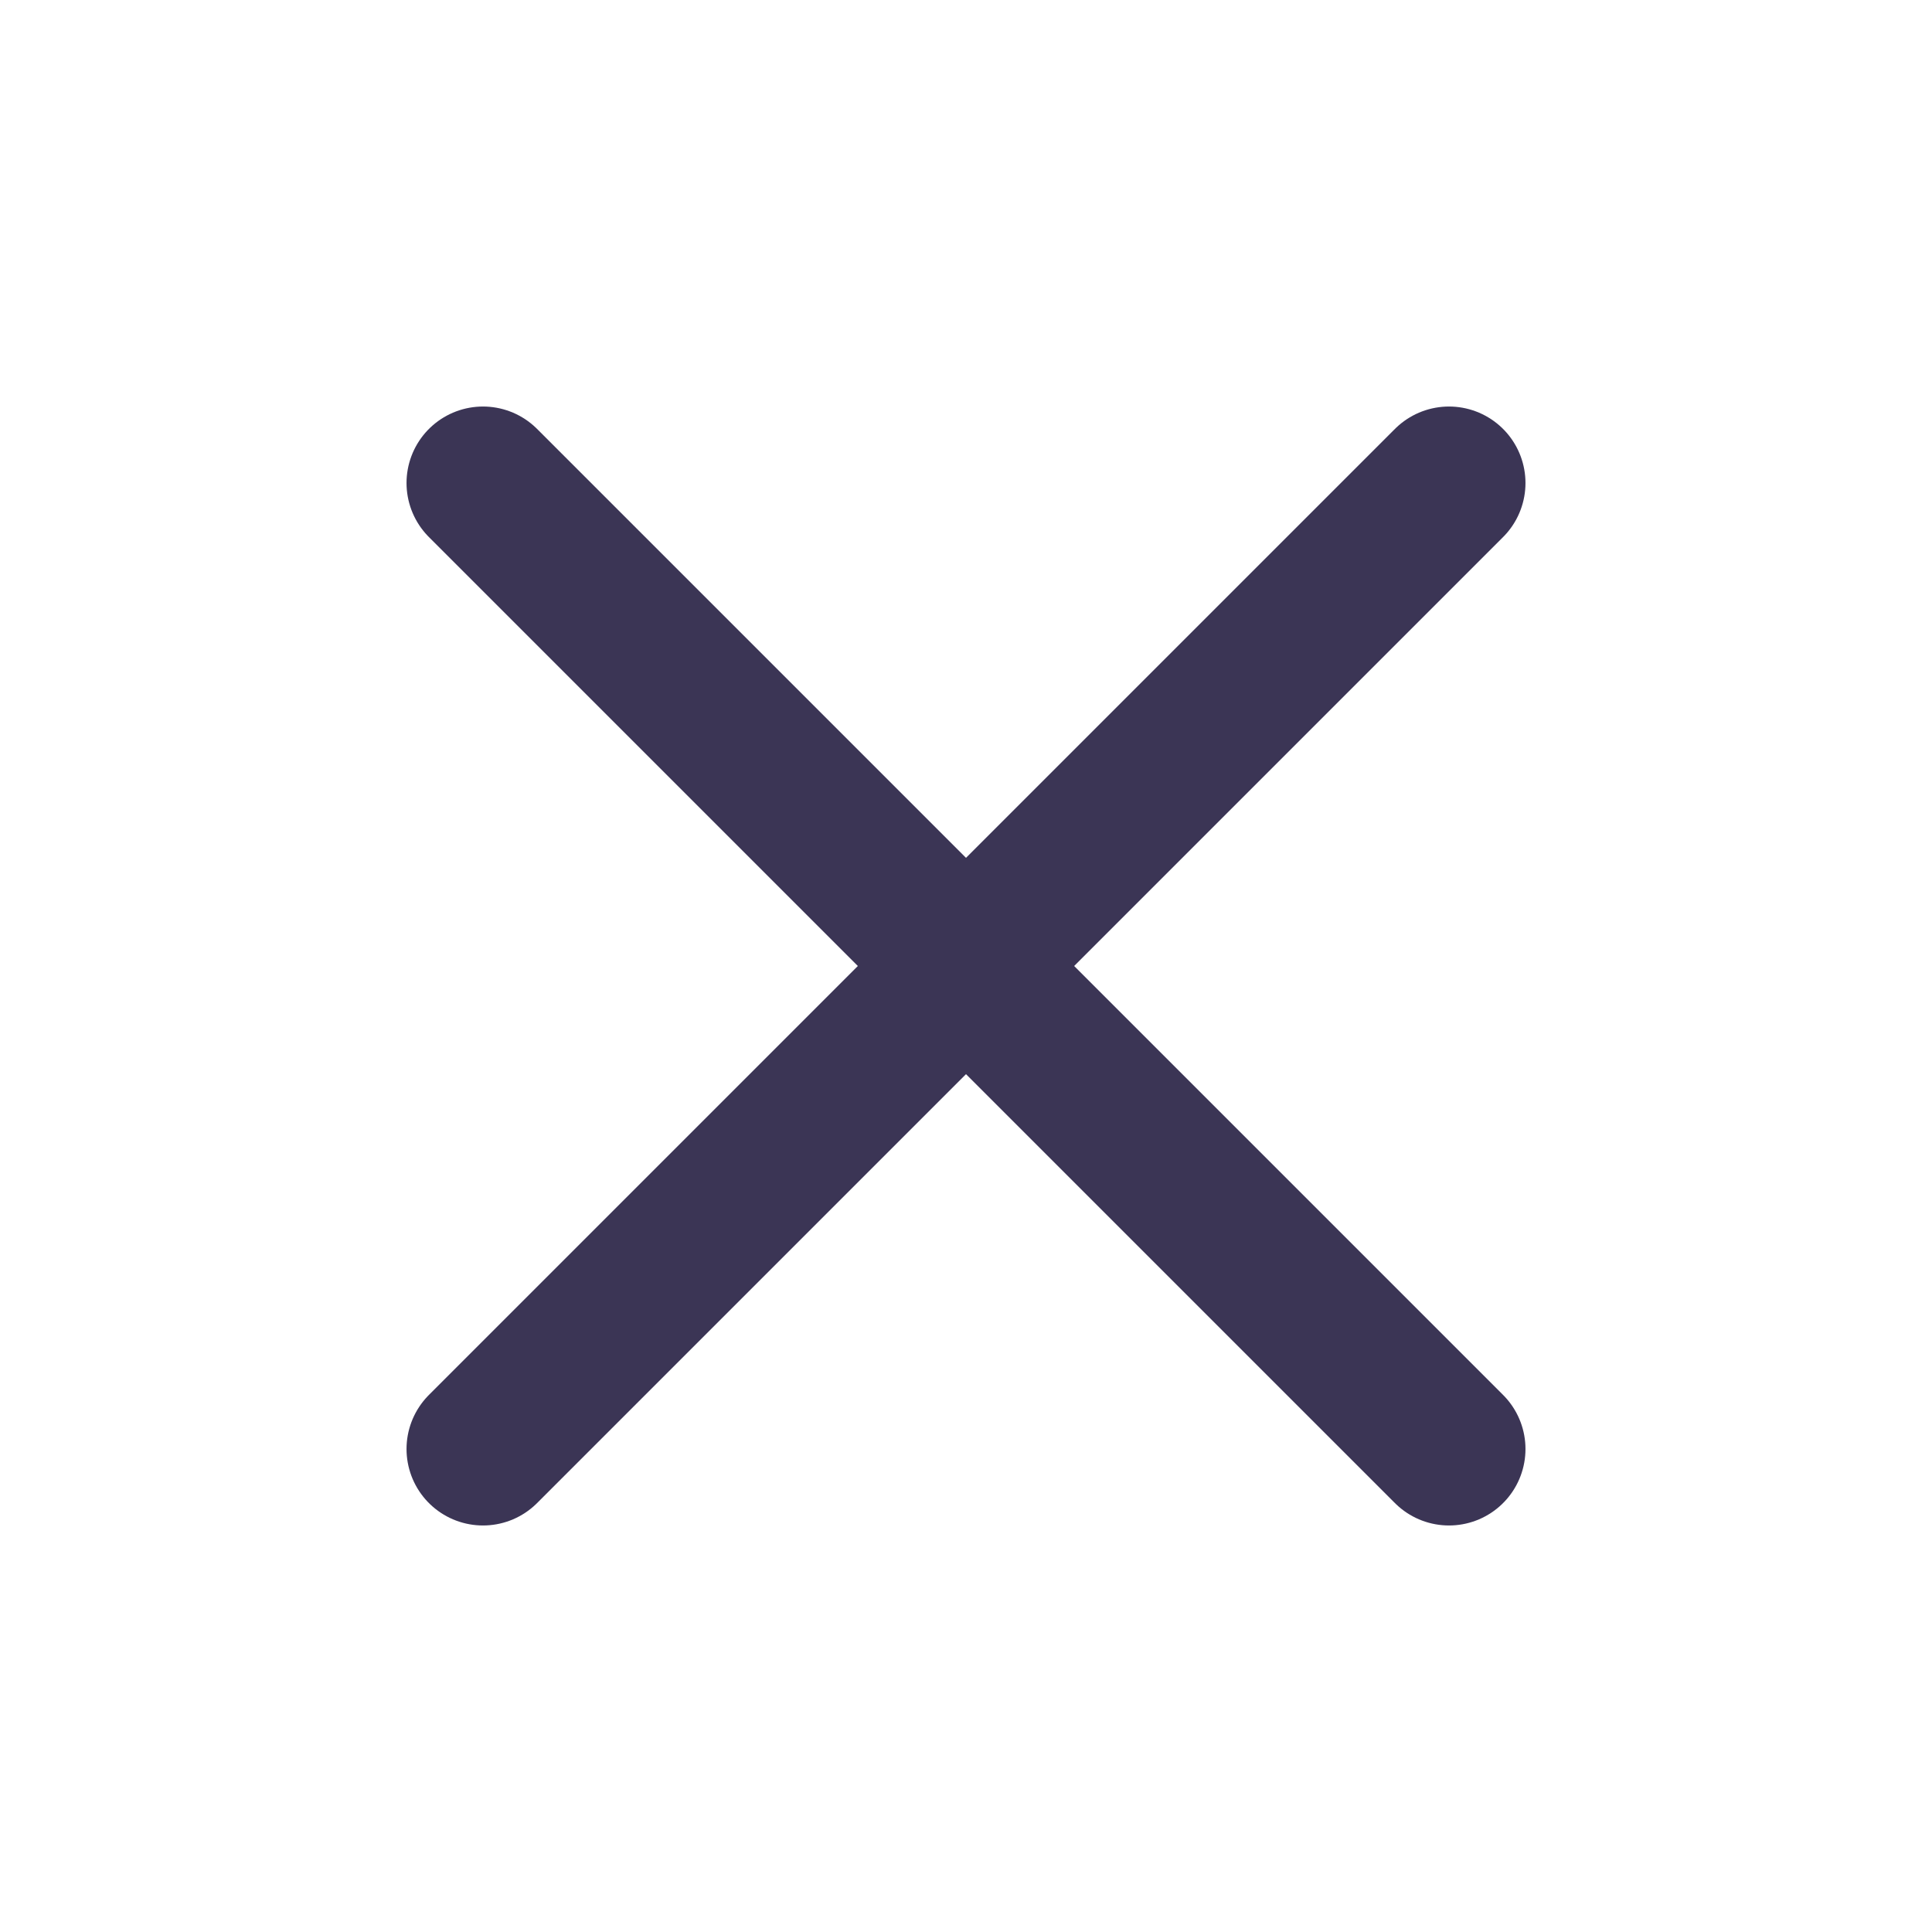
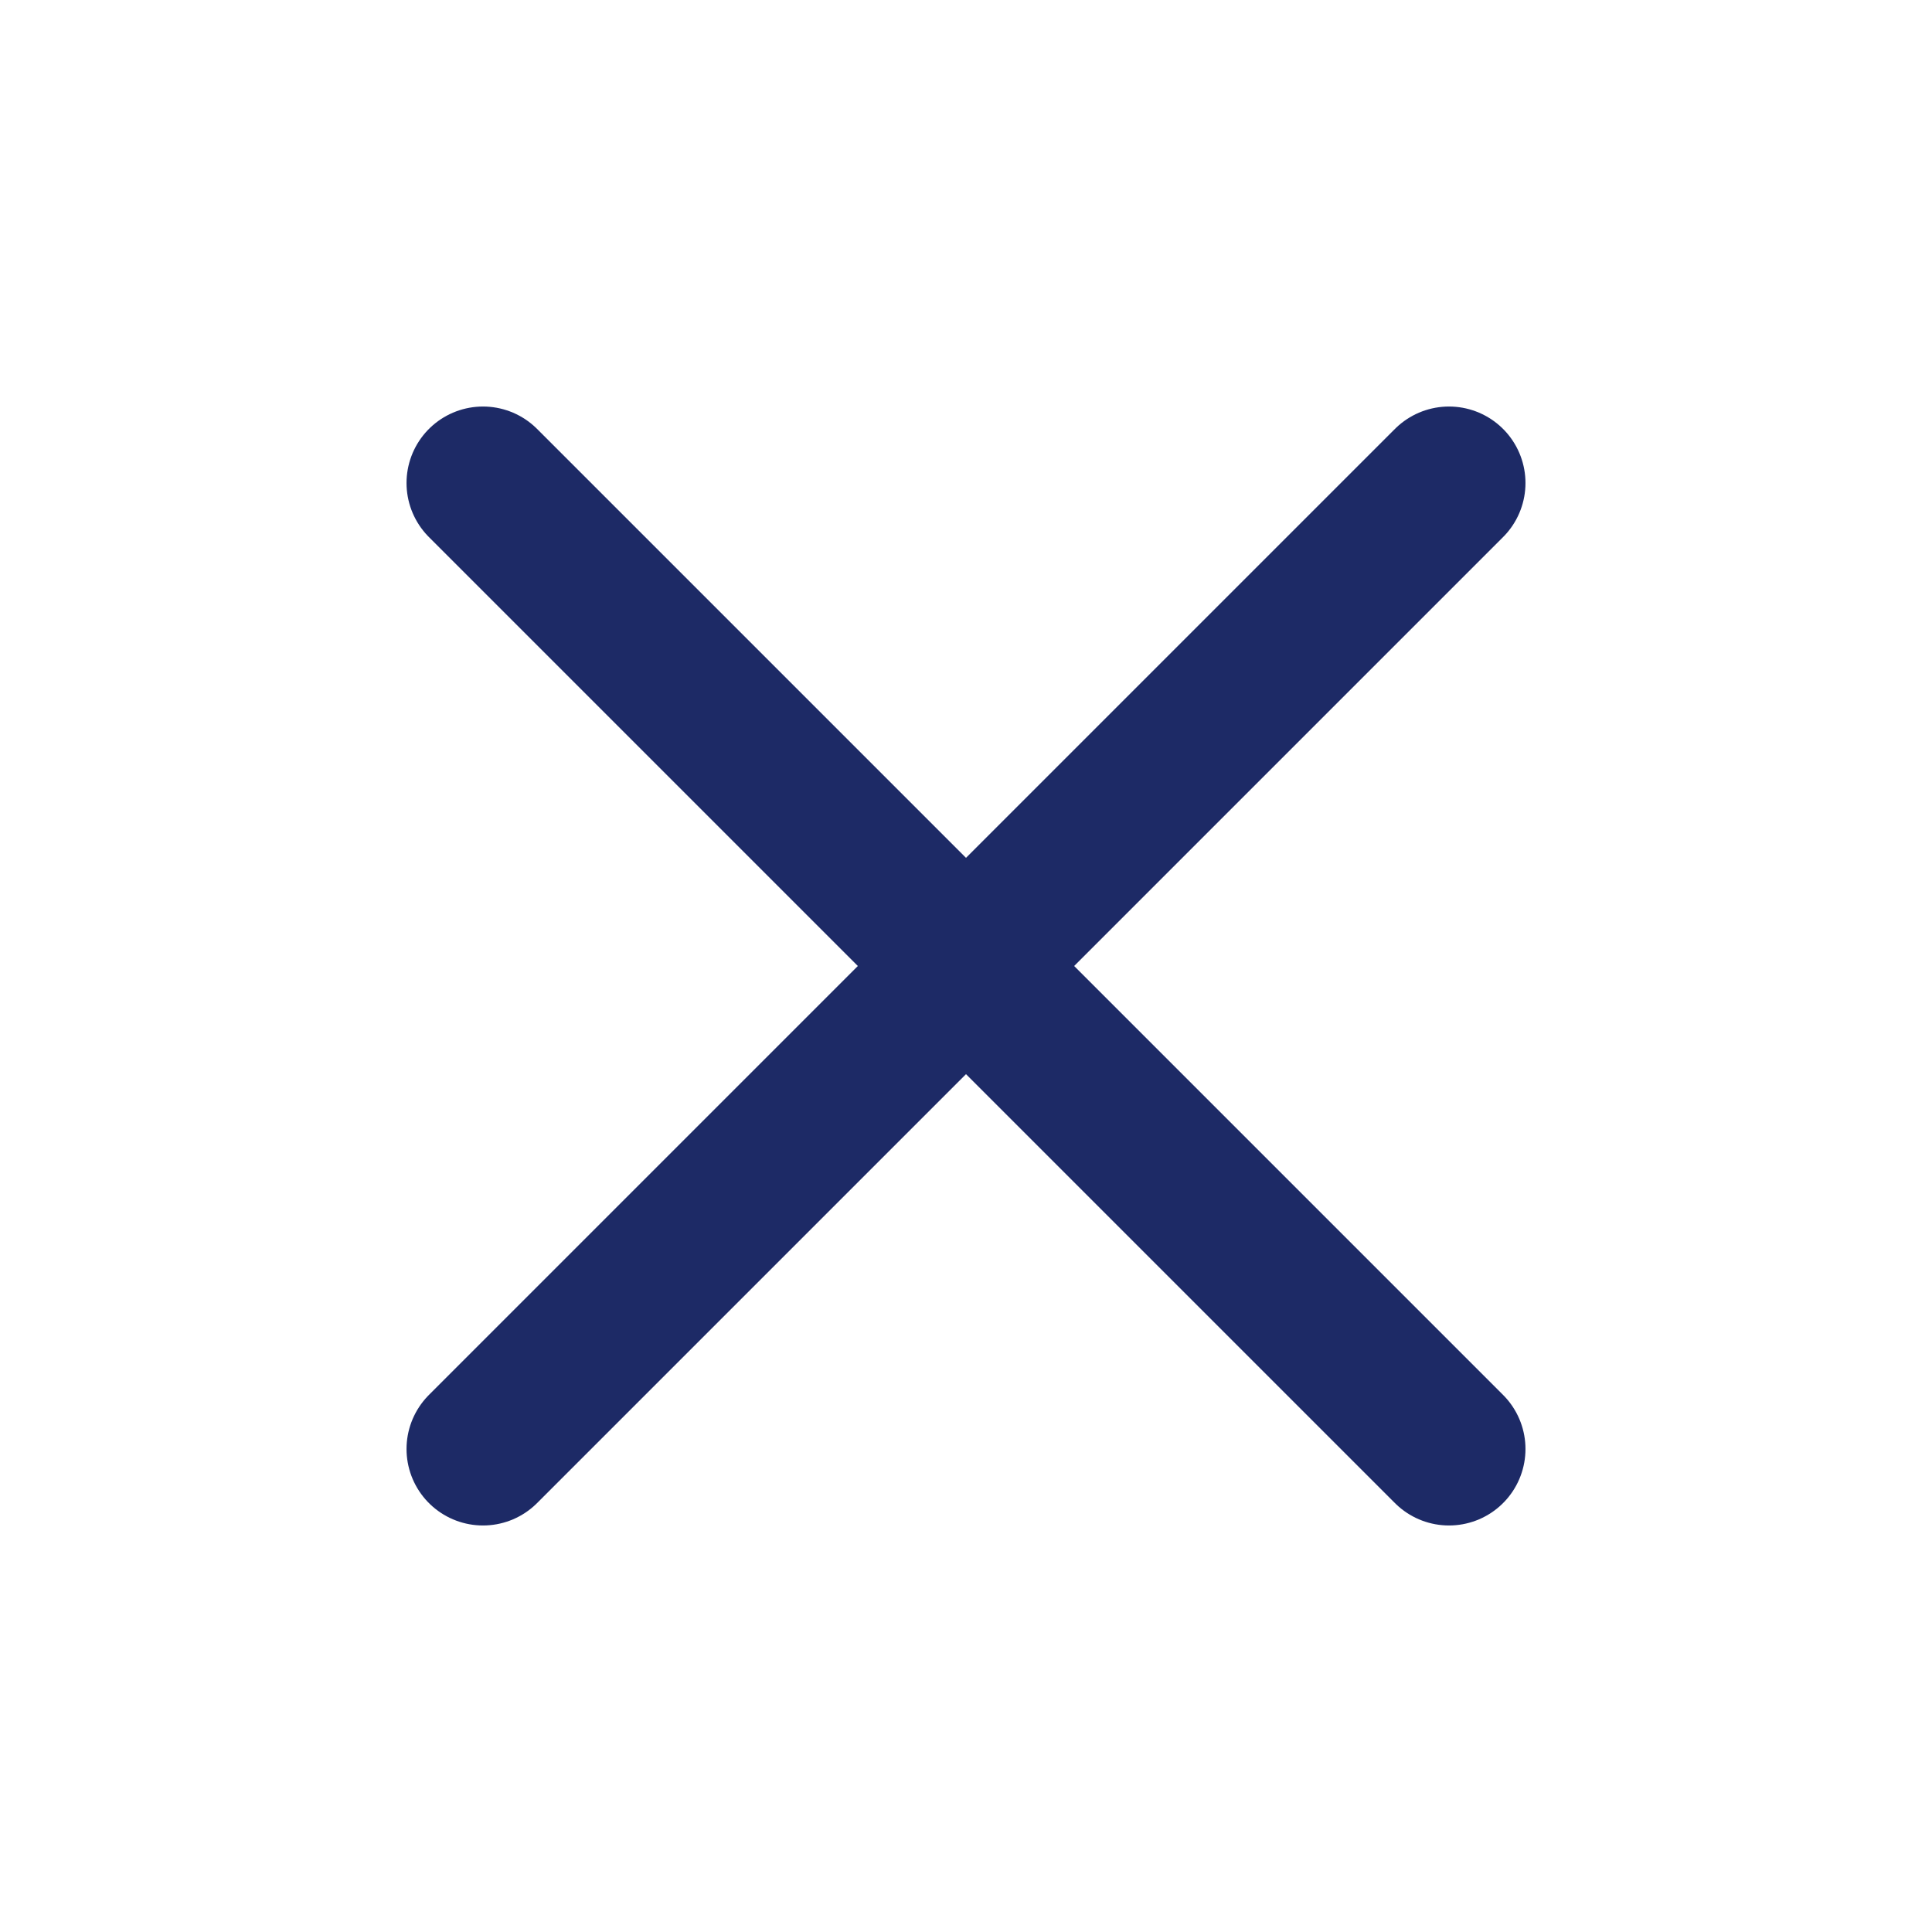
- <svg xmlns="http://www.w3.org/2000/svg" width="24" height="24" viewBox="0 0 24 24" fill="none" stroke="#3b3555" stroke-width="1.9" stroke-linecap="round" stroke-linejoin="round">
+ <svg xmlns="http://www.w3.org/2000/svg" width="24" height="24" viewBox="0 0 24 24" fill="none" stroke="#1d2a66" stroke-width="1.9" stroke-linecap="round" stroke-linejoin="round">
  <path d="M6 6l12 12" />
  <path d="M18 6 6 18" />
</svg>
